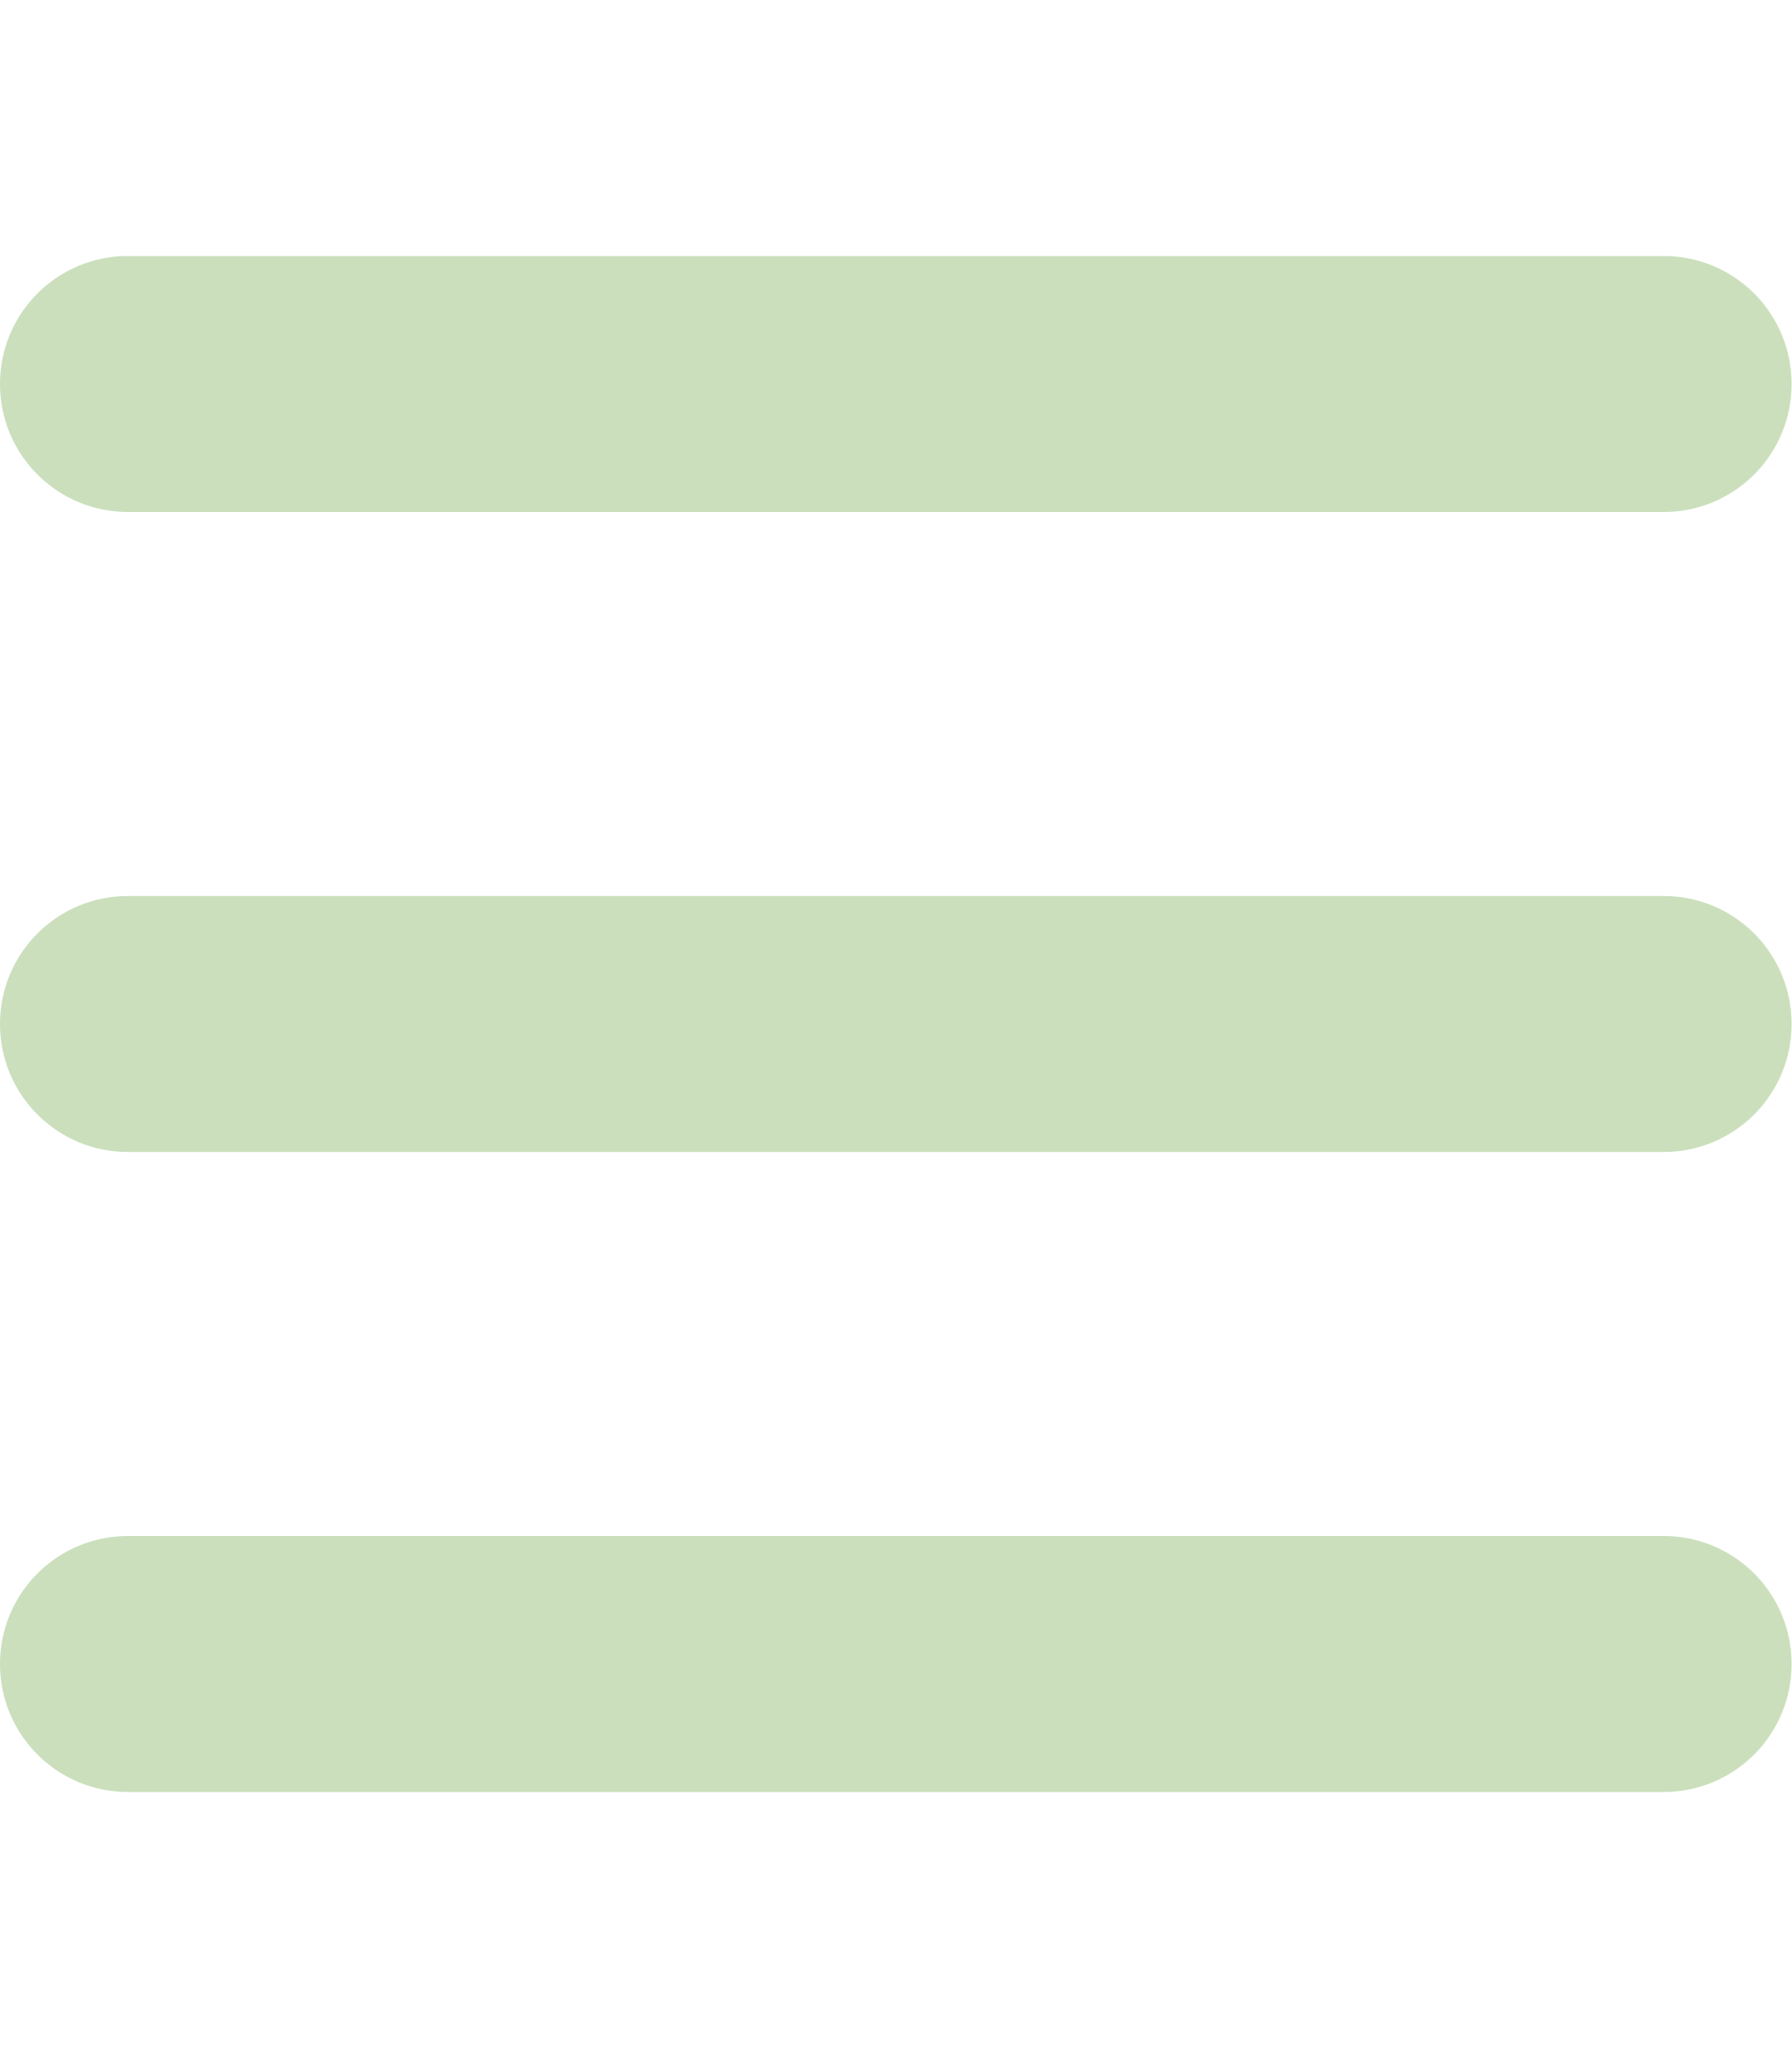
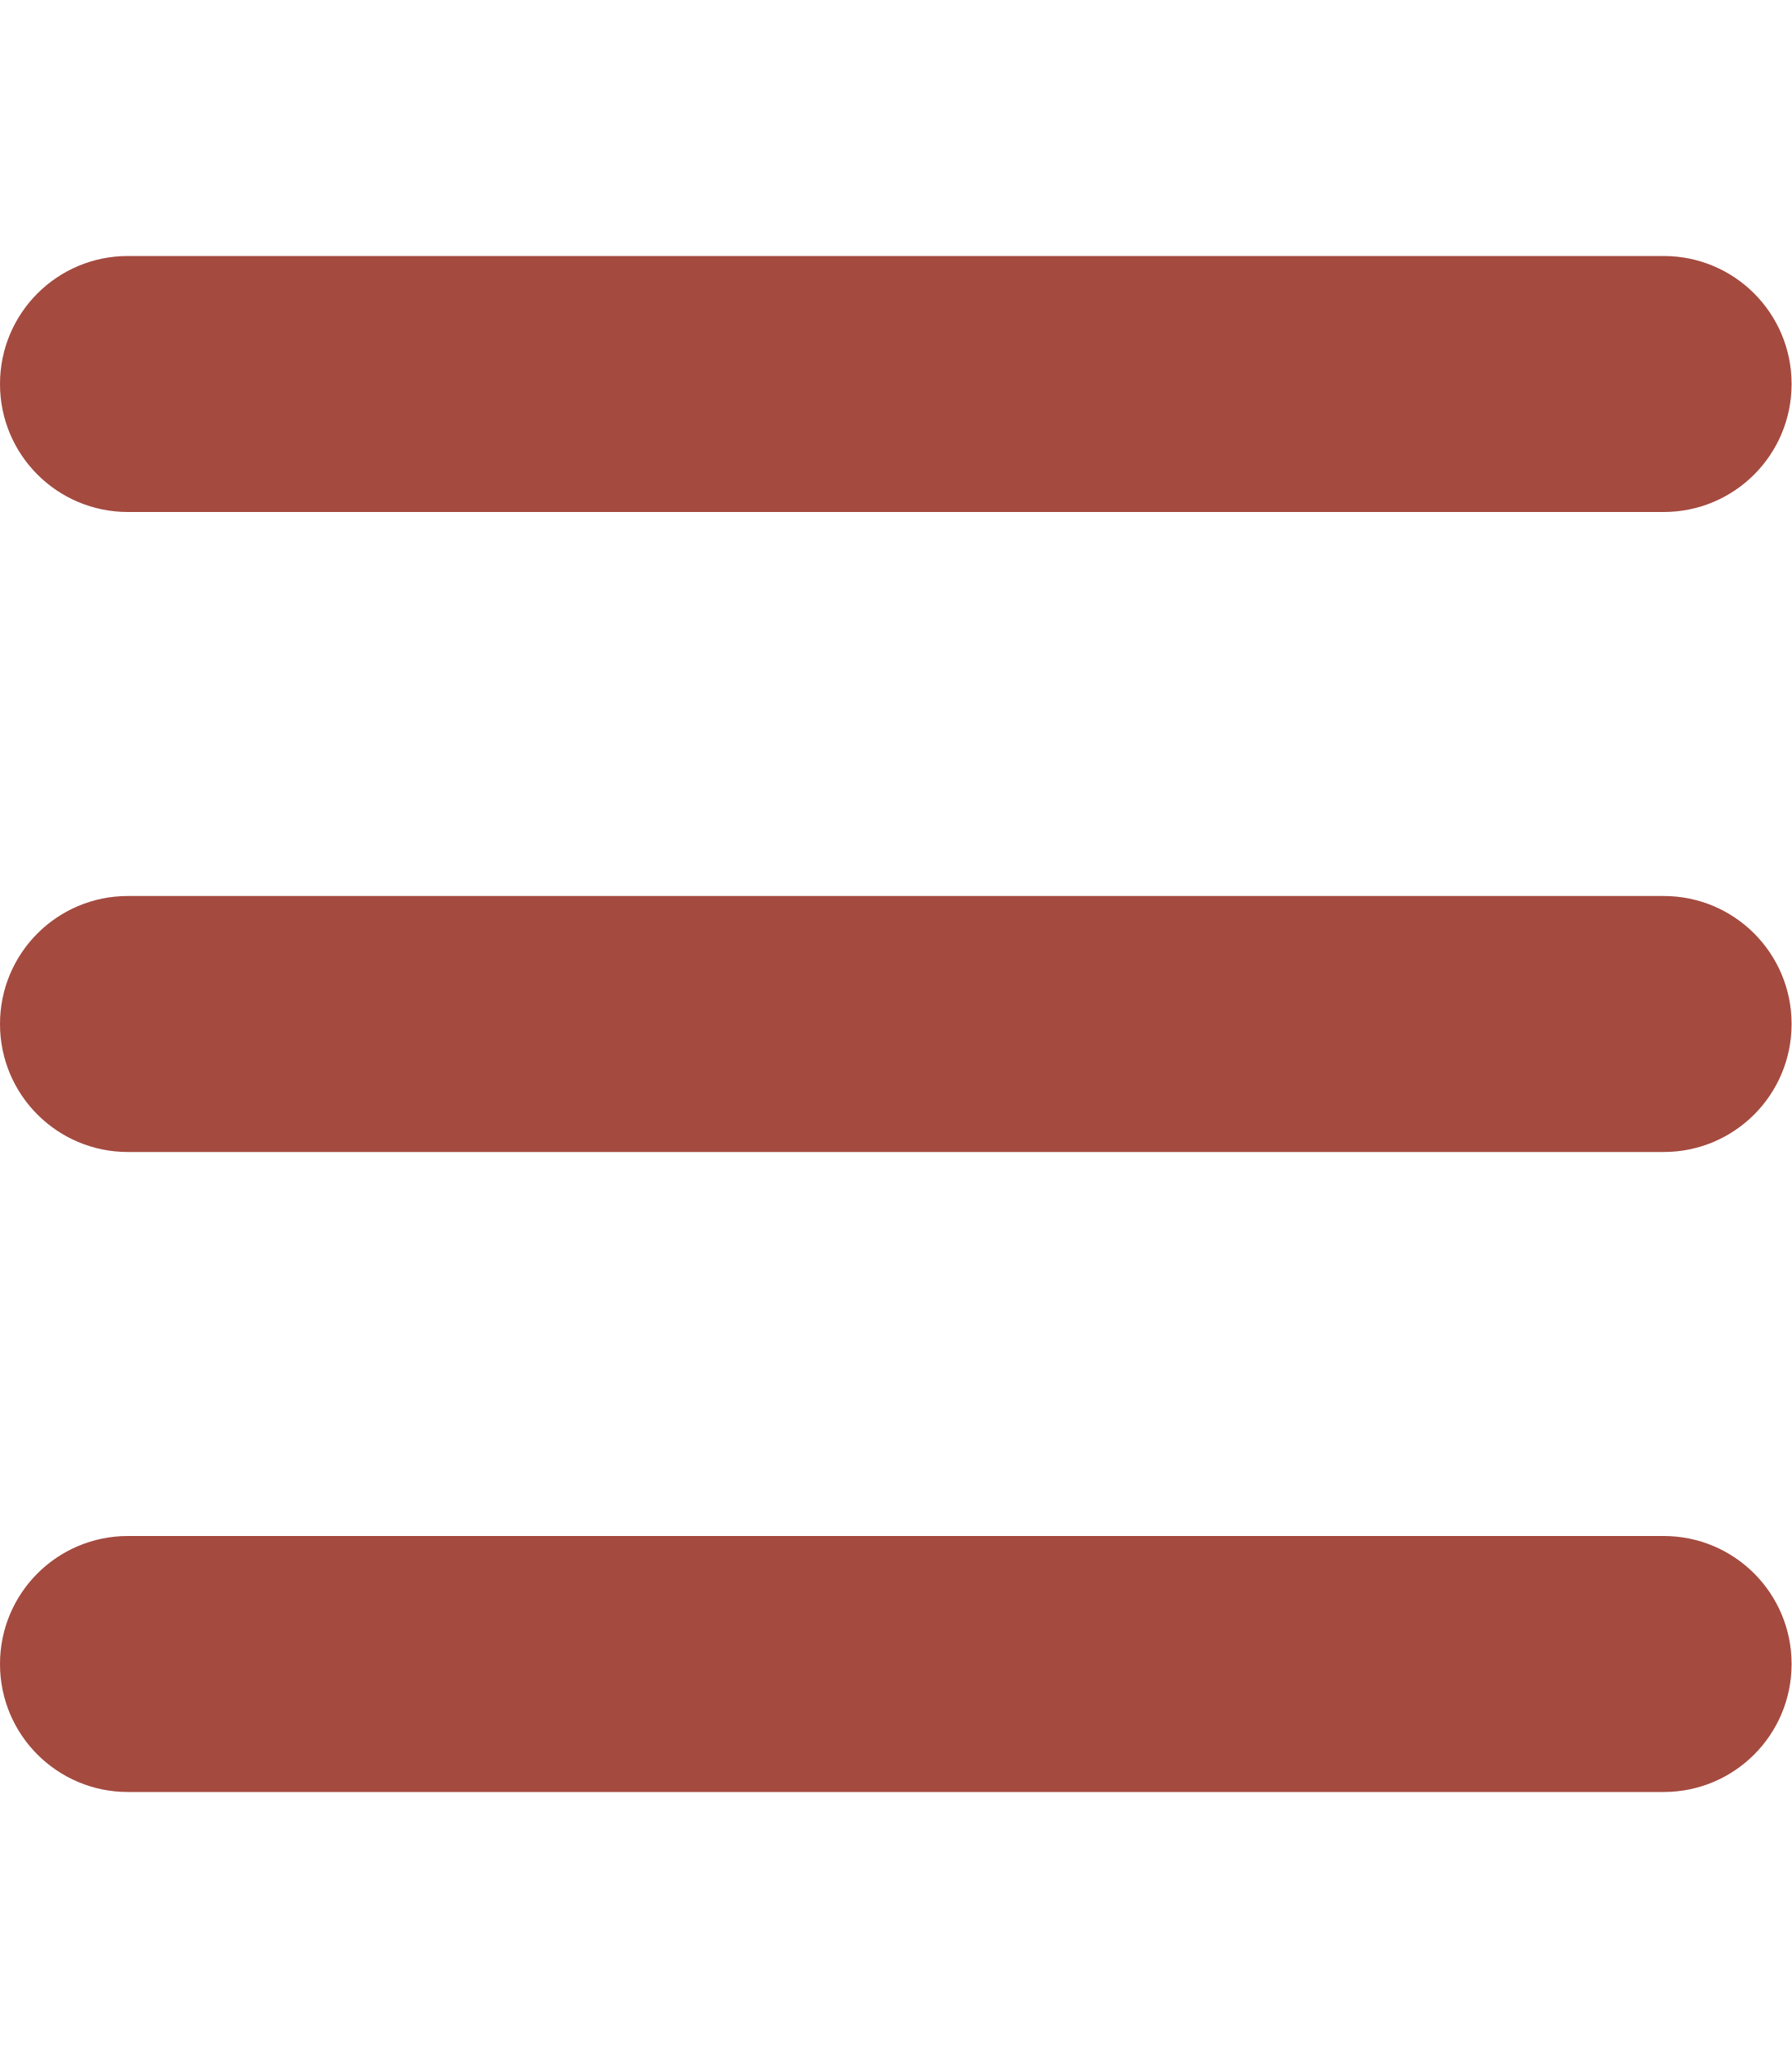
<svg xmlns="http://www.w3.org/2000/svg" viewBox="0 0 448 512">
-   <path d="M0 96C0 78.3 14.3 64 32 64H416c17.7 0 32 14.3 32 32s-14.3 32-32 32H32C14.3 128 0 113.7 0 96zM0 256c0-17.7 14.3-32 32-32H416c17.7 0 32 14.3 32 32s-14.3 32-32 32H32c-17.7 0-32-14.3-32-32zM448 416c0 17.7-14.3 32-32 32H32c-17.7 0-32-14.3-32-32s14.3-32 32-32H416c17.7 0 32 14.3 32 32z" fill="#cbdfbd" />
+   <path d="M0 96C0 78.3 14.3 64 32 64H416c17.7 0 32 14.3 32 32s-14.3 32-32 32H32C14.3 128 0 113.7 0 96zM0 256c0-17.7 14.3-32 32-32H416c17.7 0 32 14.3 32 32s-14.3 32-32 32H32c-17.7 0-32-14.3-32-32zM448 416c0 17.7-14.3 32-32 32H32c-17.7 0-32-14.3-32-32s14.3-32 32-32H416c17.7 0 32 14.3 32 32z" fill="#a44a3f" />
</svg>
